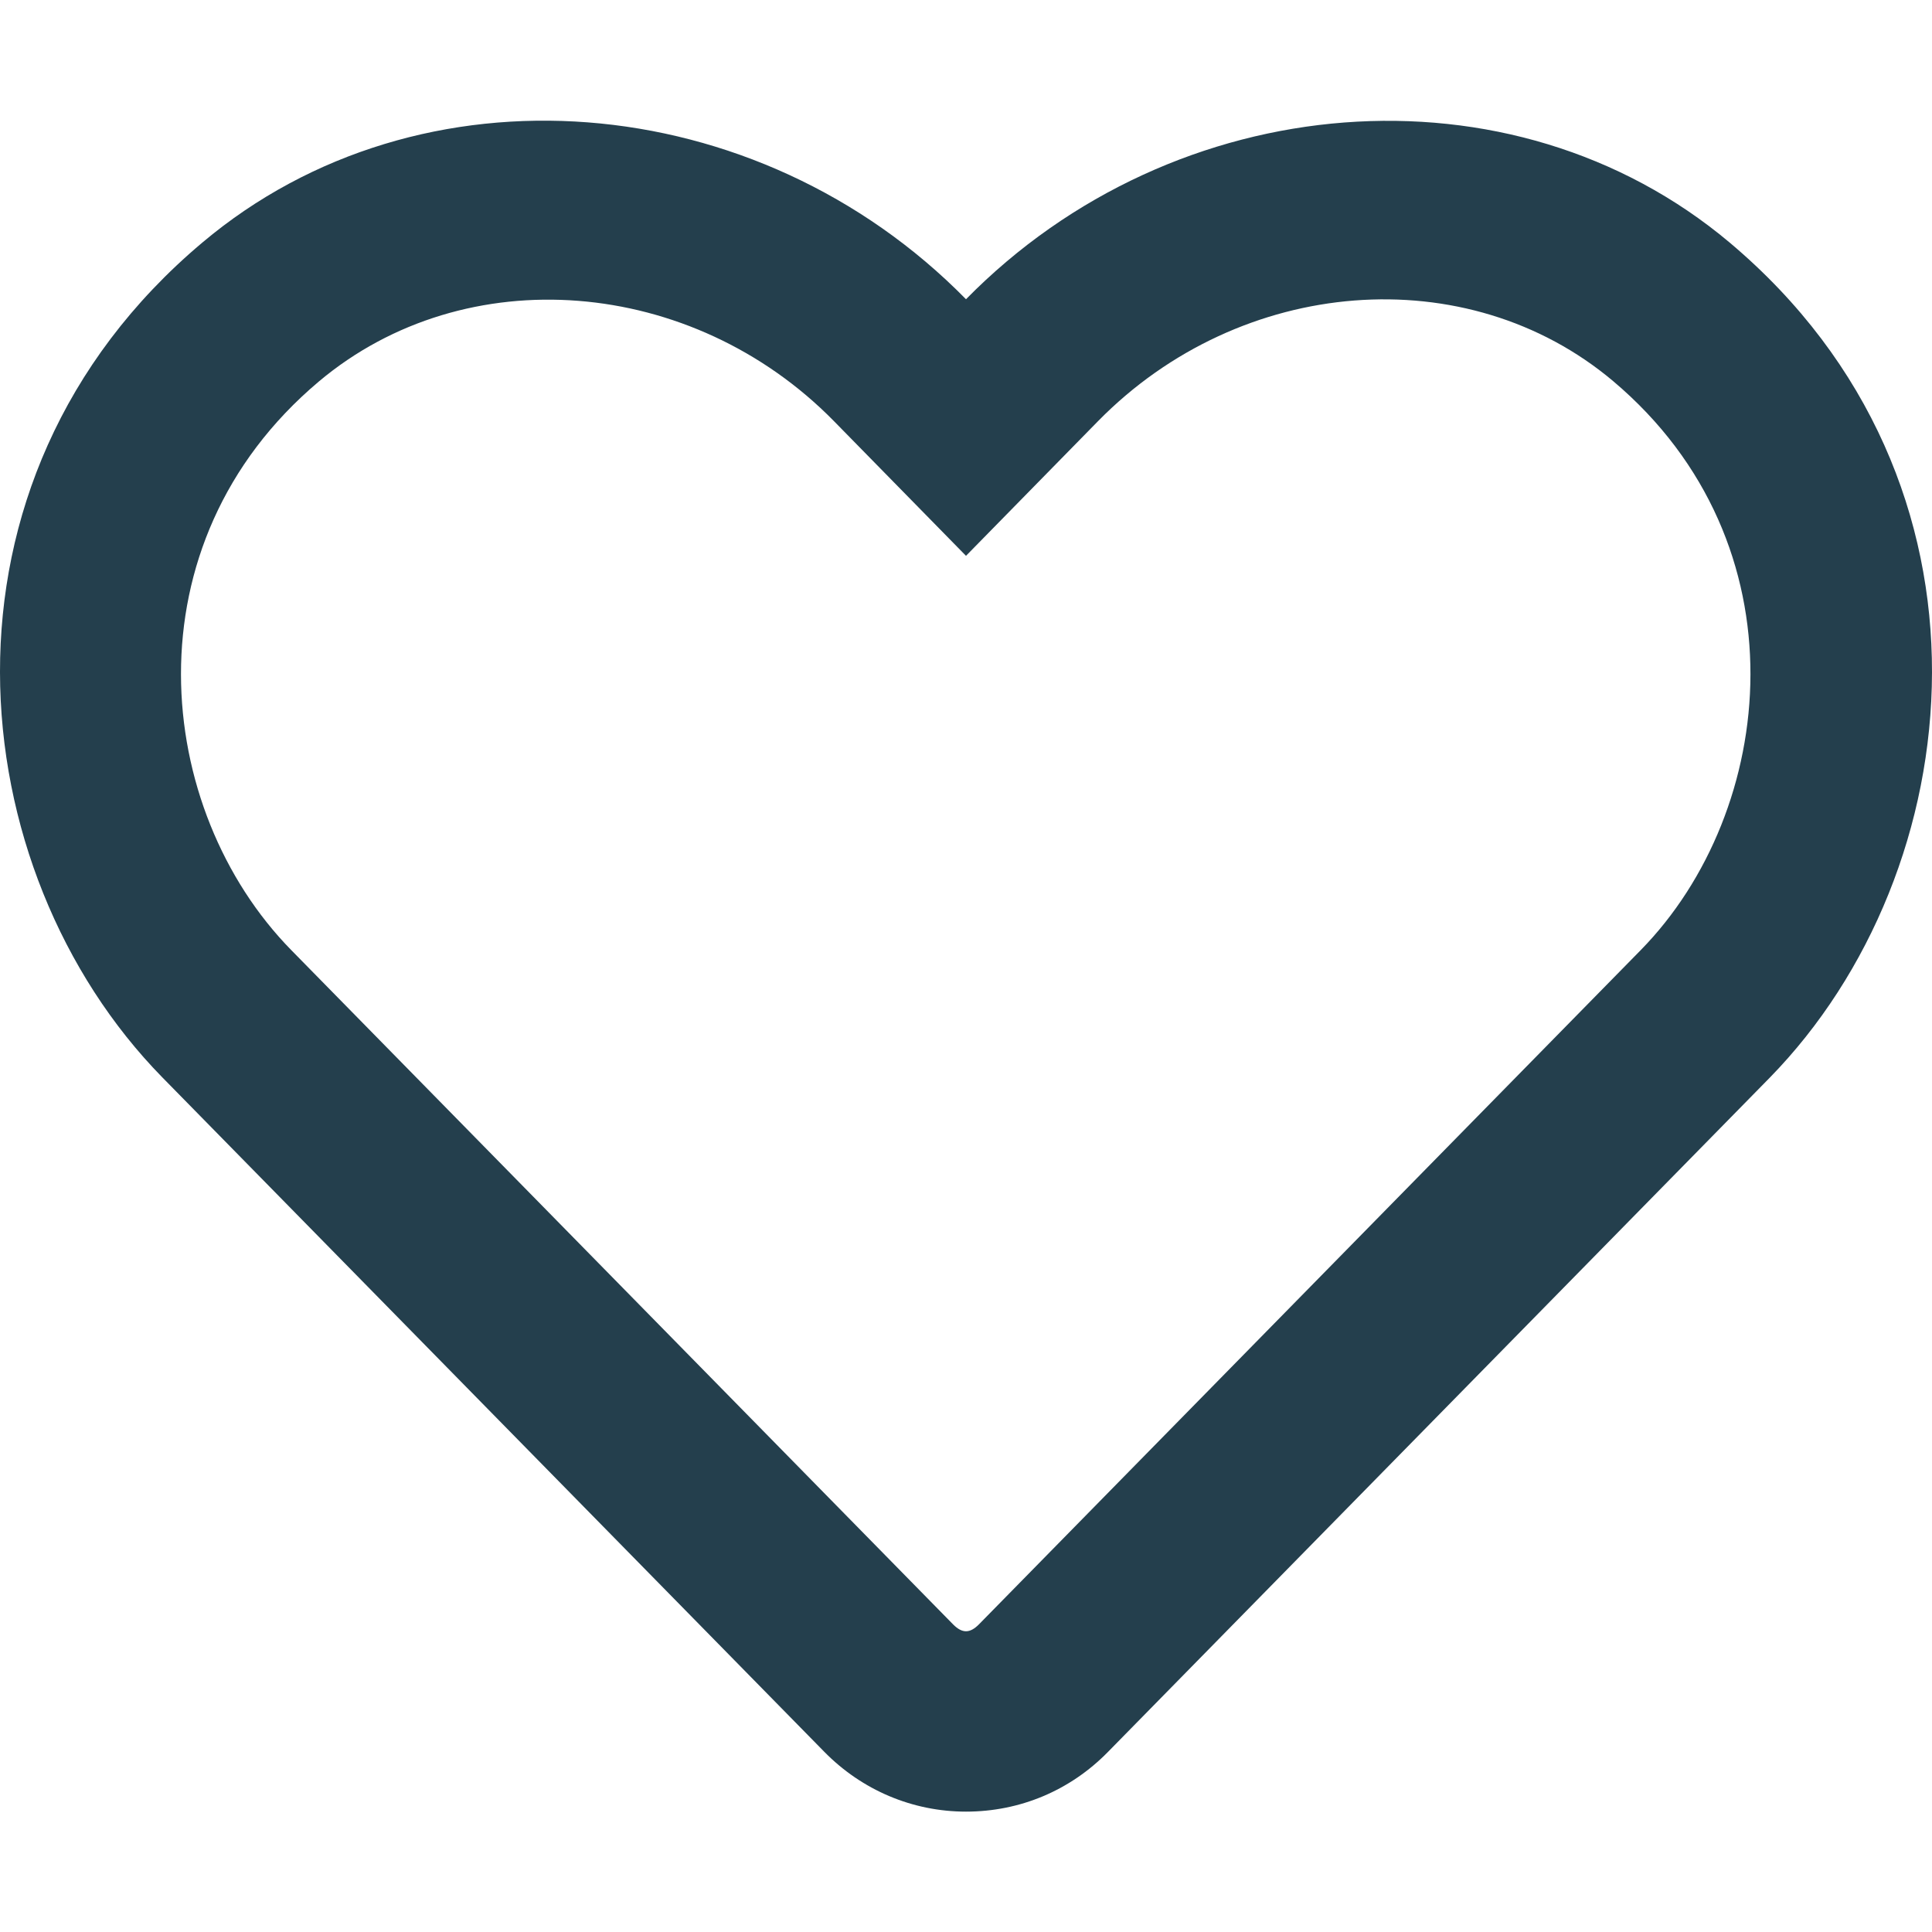
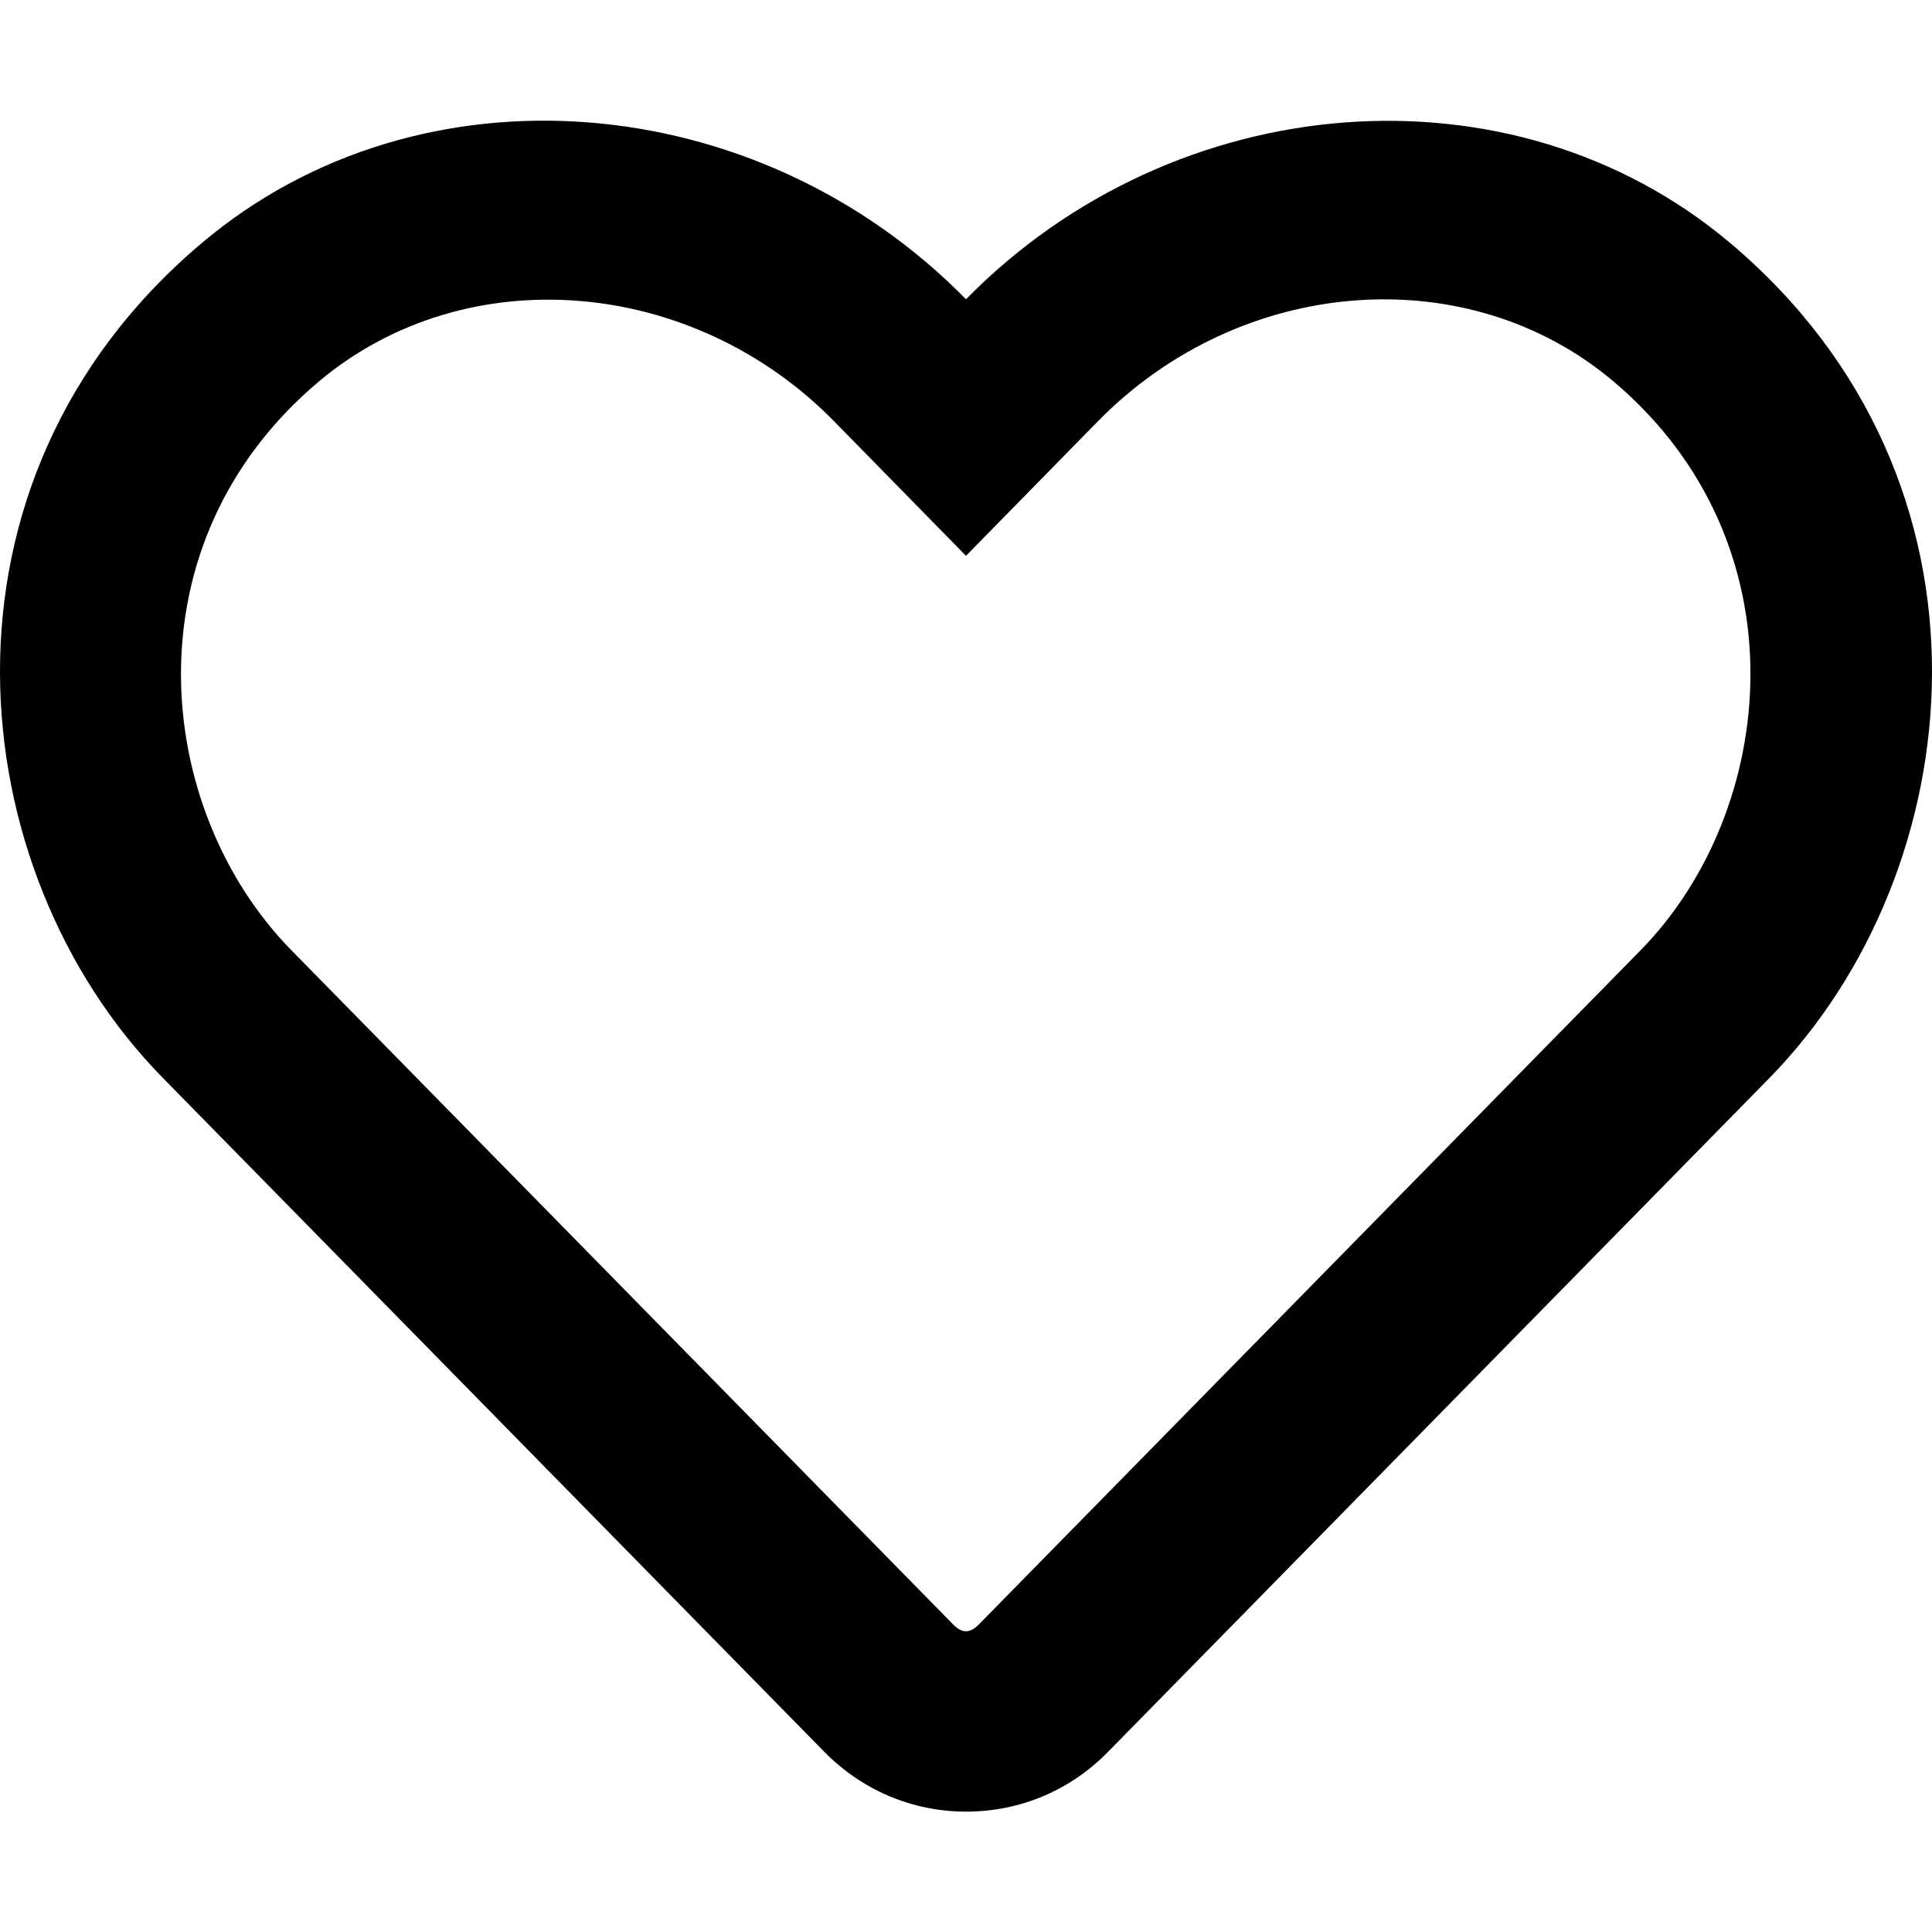
<svg xmlns="http://www.w3.org/2000/svg" width="18" height="18" aria-hidden="true" focusable="false" data-prefix="far" data-icon="heart" class="svg-inline--fa fa-heart fa-w-16" role="img" viewBox="0 0 512 512">
-   <path fill="#243f4d" d="M458.4 64.3C400.6 15.7 311.3 23 256 79.3 200.7 23 111.4 15.6 53.6 64.3-21.6 127.6-10.6 230.8 43 285.5l175.4 178.7c10 10.2 23.4 15.9 37.6 15.9 14.3 0 27.6-5.6 37.6-15.8L469 285.6c53.5-54.7 64.7-157.9-10.6-221.3zm-23.6 187.5L259.4 430.5c-2.4 2.4-4.4 2.4-6.8 0L77.2 251.8c-36.5-37.2-43.9-107.6 7.3-150.7 38.9-32.7 98.9-27.8 136.5 10.5l35 35.7 35-35.7c37.8-38.5 97.8-43.2 136.5-10.6 51.1 43.1 43.5 113.9 7.3 150.8z" />
+   <path d="M458.4 64.3C400.6 15.7 311.3 23 256 79.3 200.7 23 111.4 15.6 53.6 64.3-21.6 127.6-10.6 230.8 43 285.5l175.4 178.7c10 10.2 23.4 15.9 37.6 15.9 14.3 0 27.6-5.6 37.6-15.8L469 285.6c53.5-54.7 64.7-157.9-10.6-221.3zm-23.6 187.5L259.4 430.5c-2.4 2.4-4.4 2.4-6.8 0L77.2 251.8c-36.5-37.2-43.9-107.6 7.3-150.7 38.9-32.7 98.9-27.8 136.5 10.5l35 35.7 35-35.7c37.8-38.5 97.8-43.2 136.5-10.6 51.1 43.1 43.5 113.9 7.3 150.8z" />
</svg>
